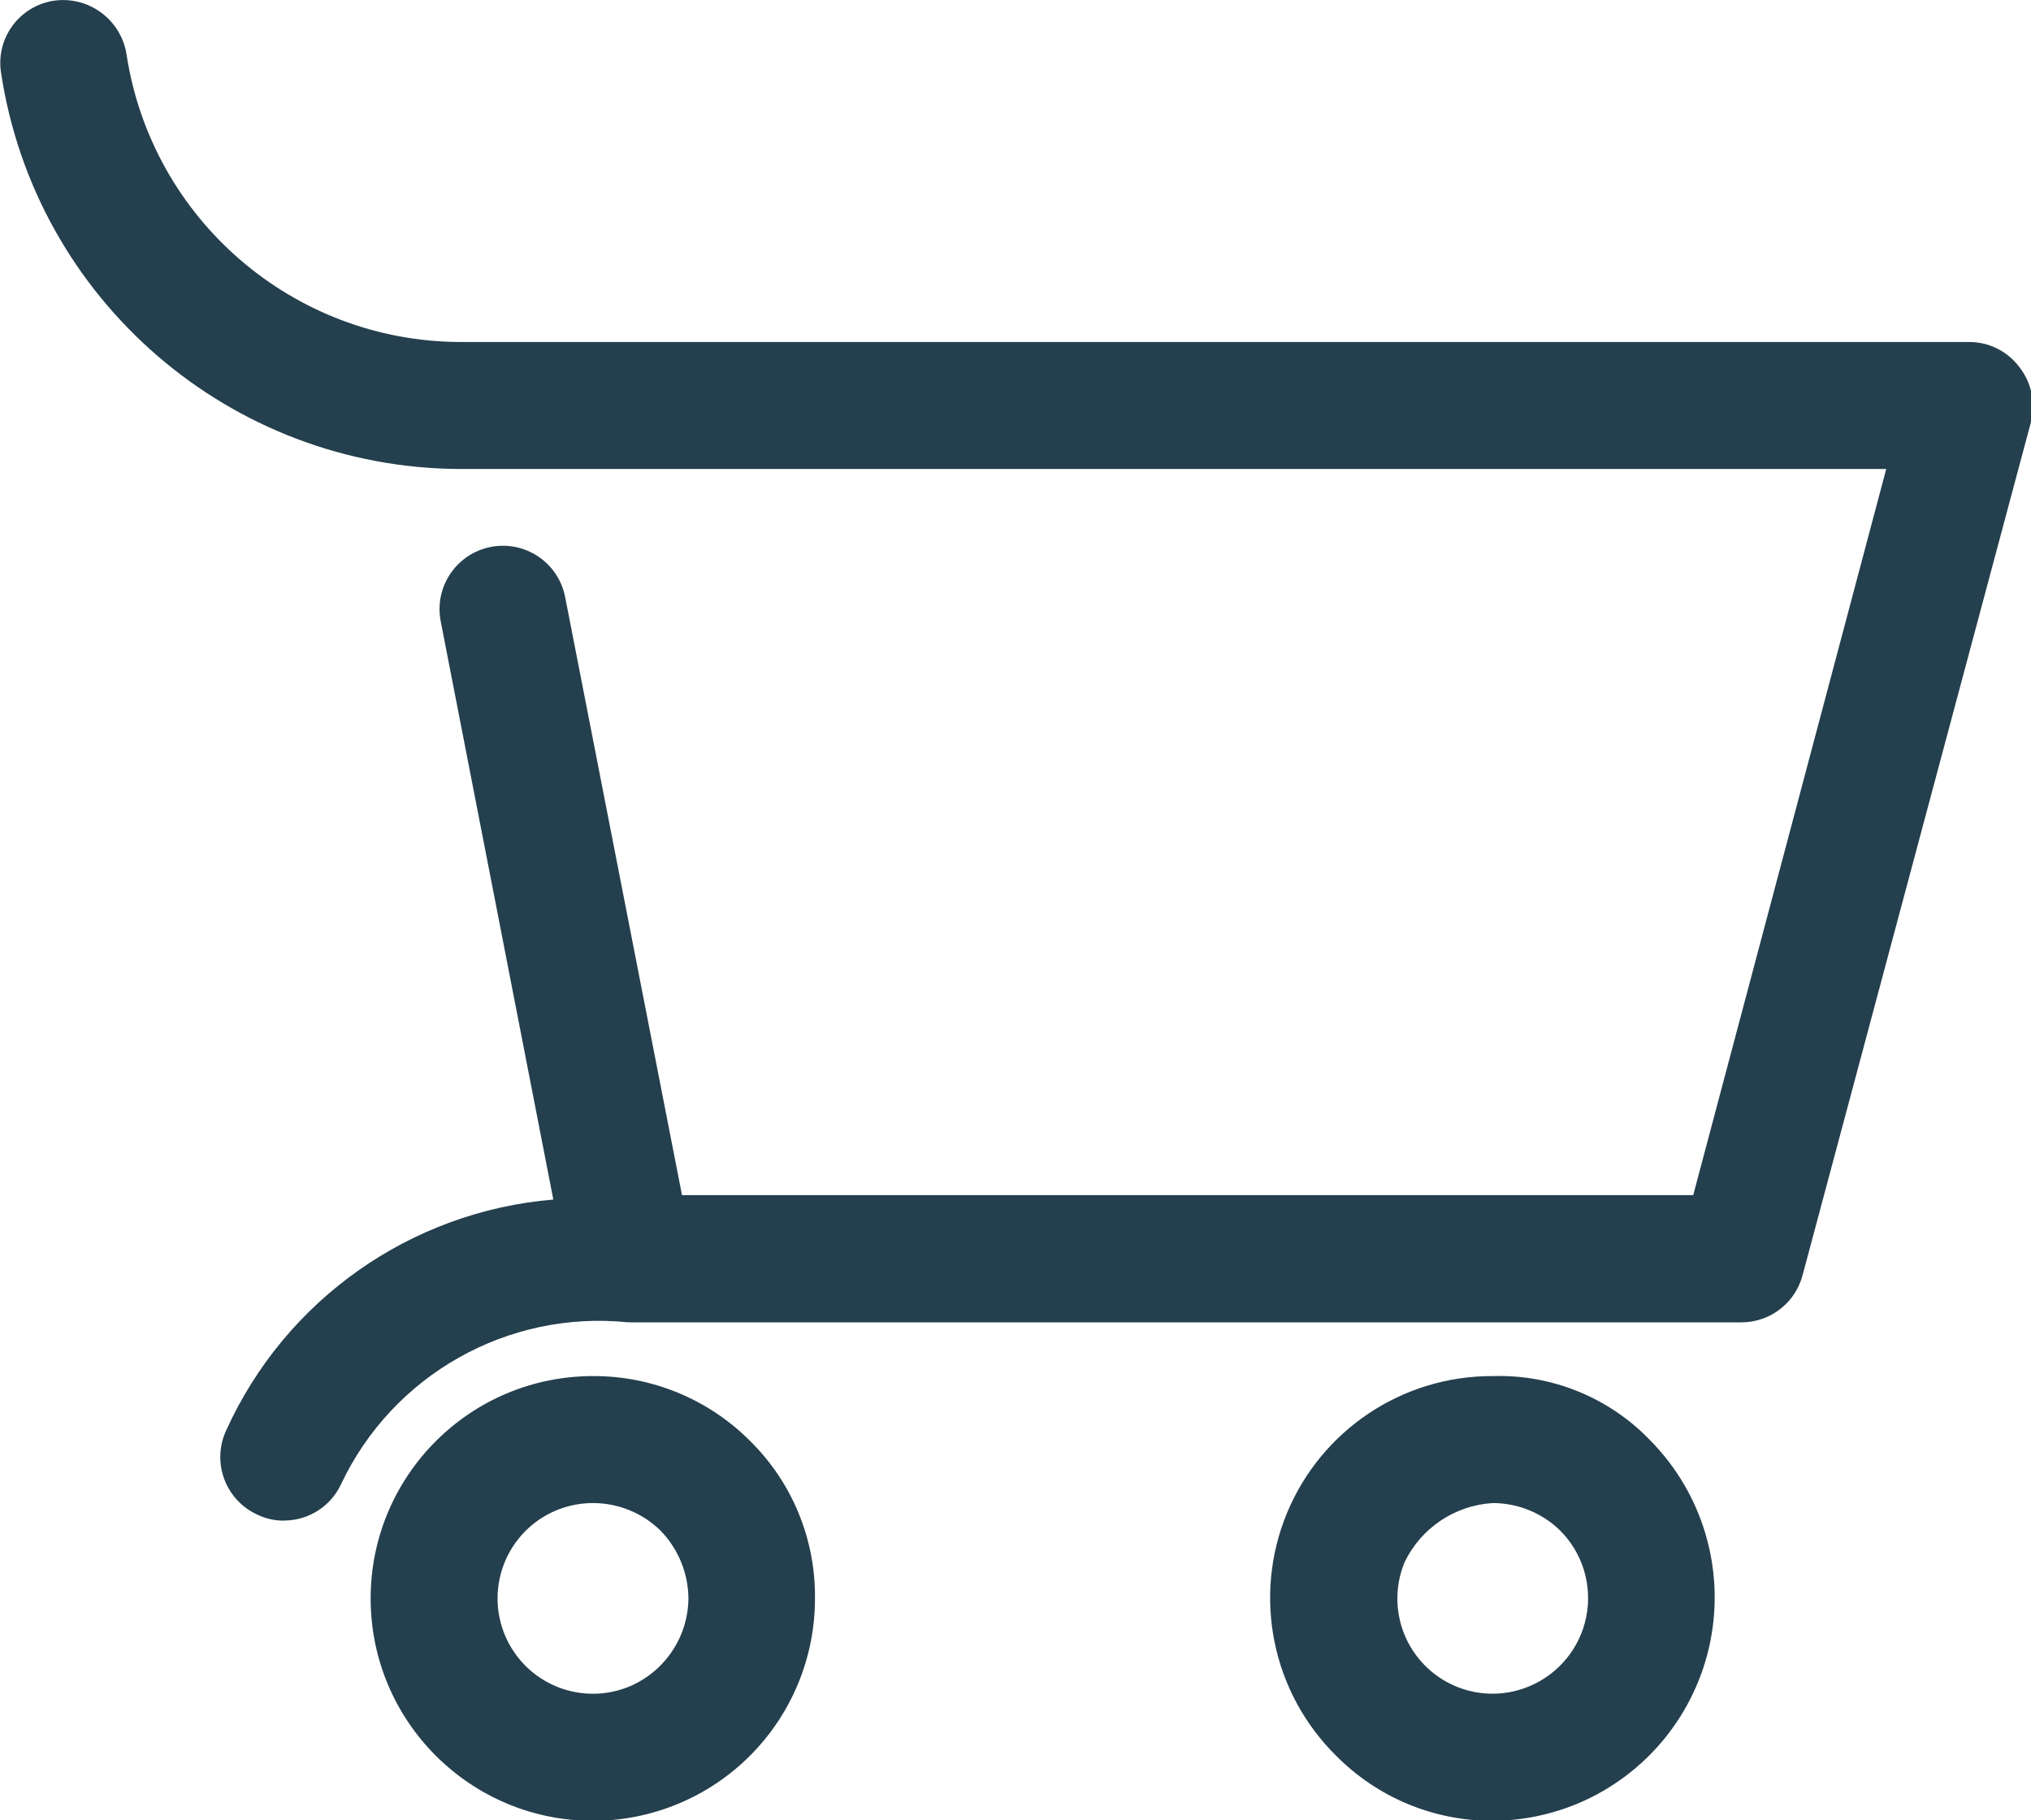
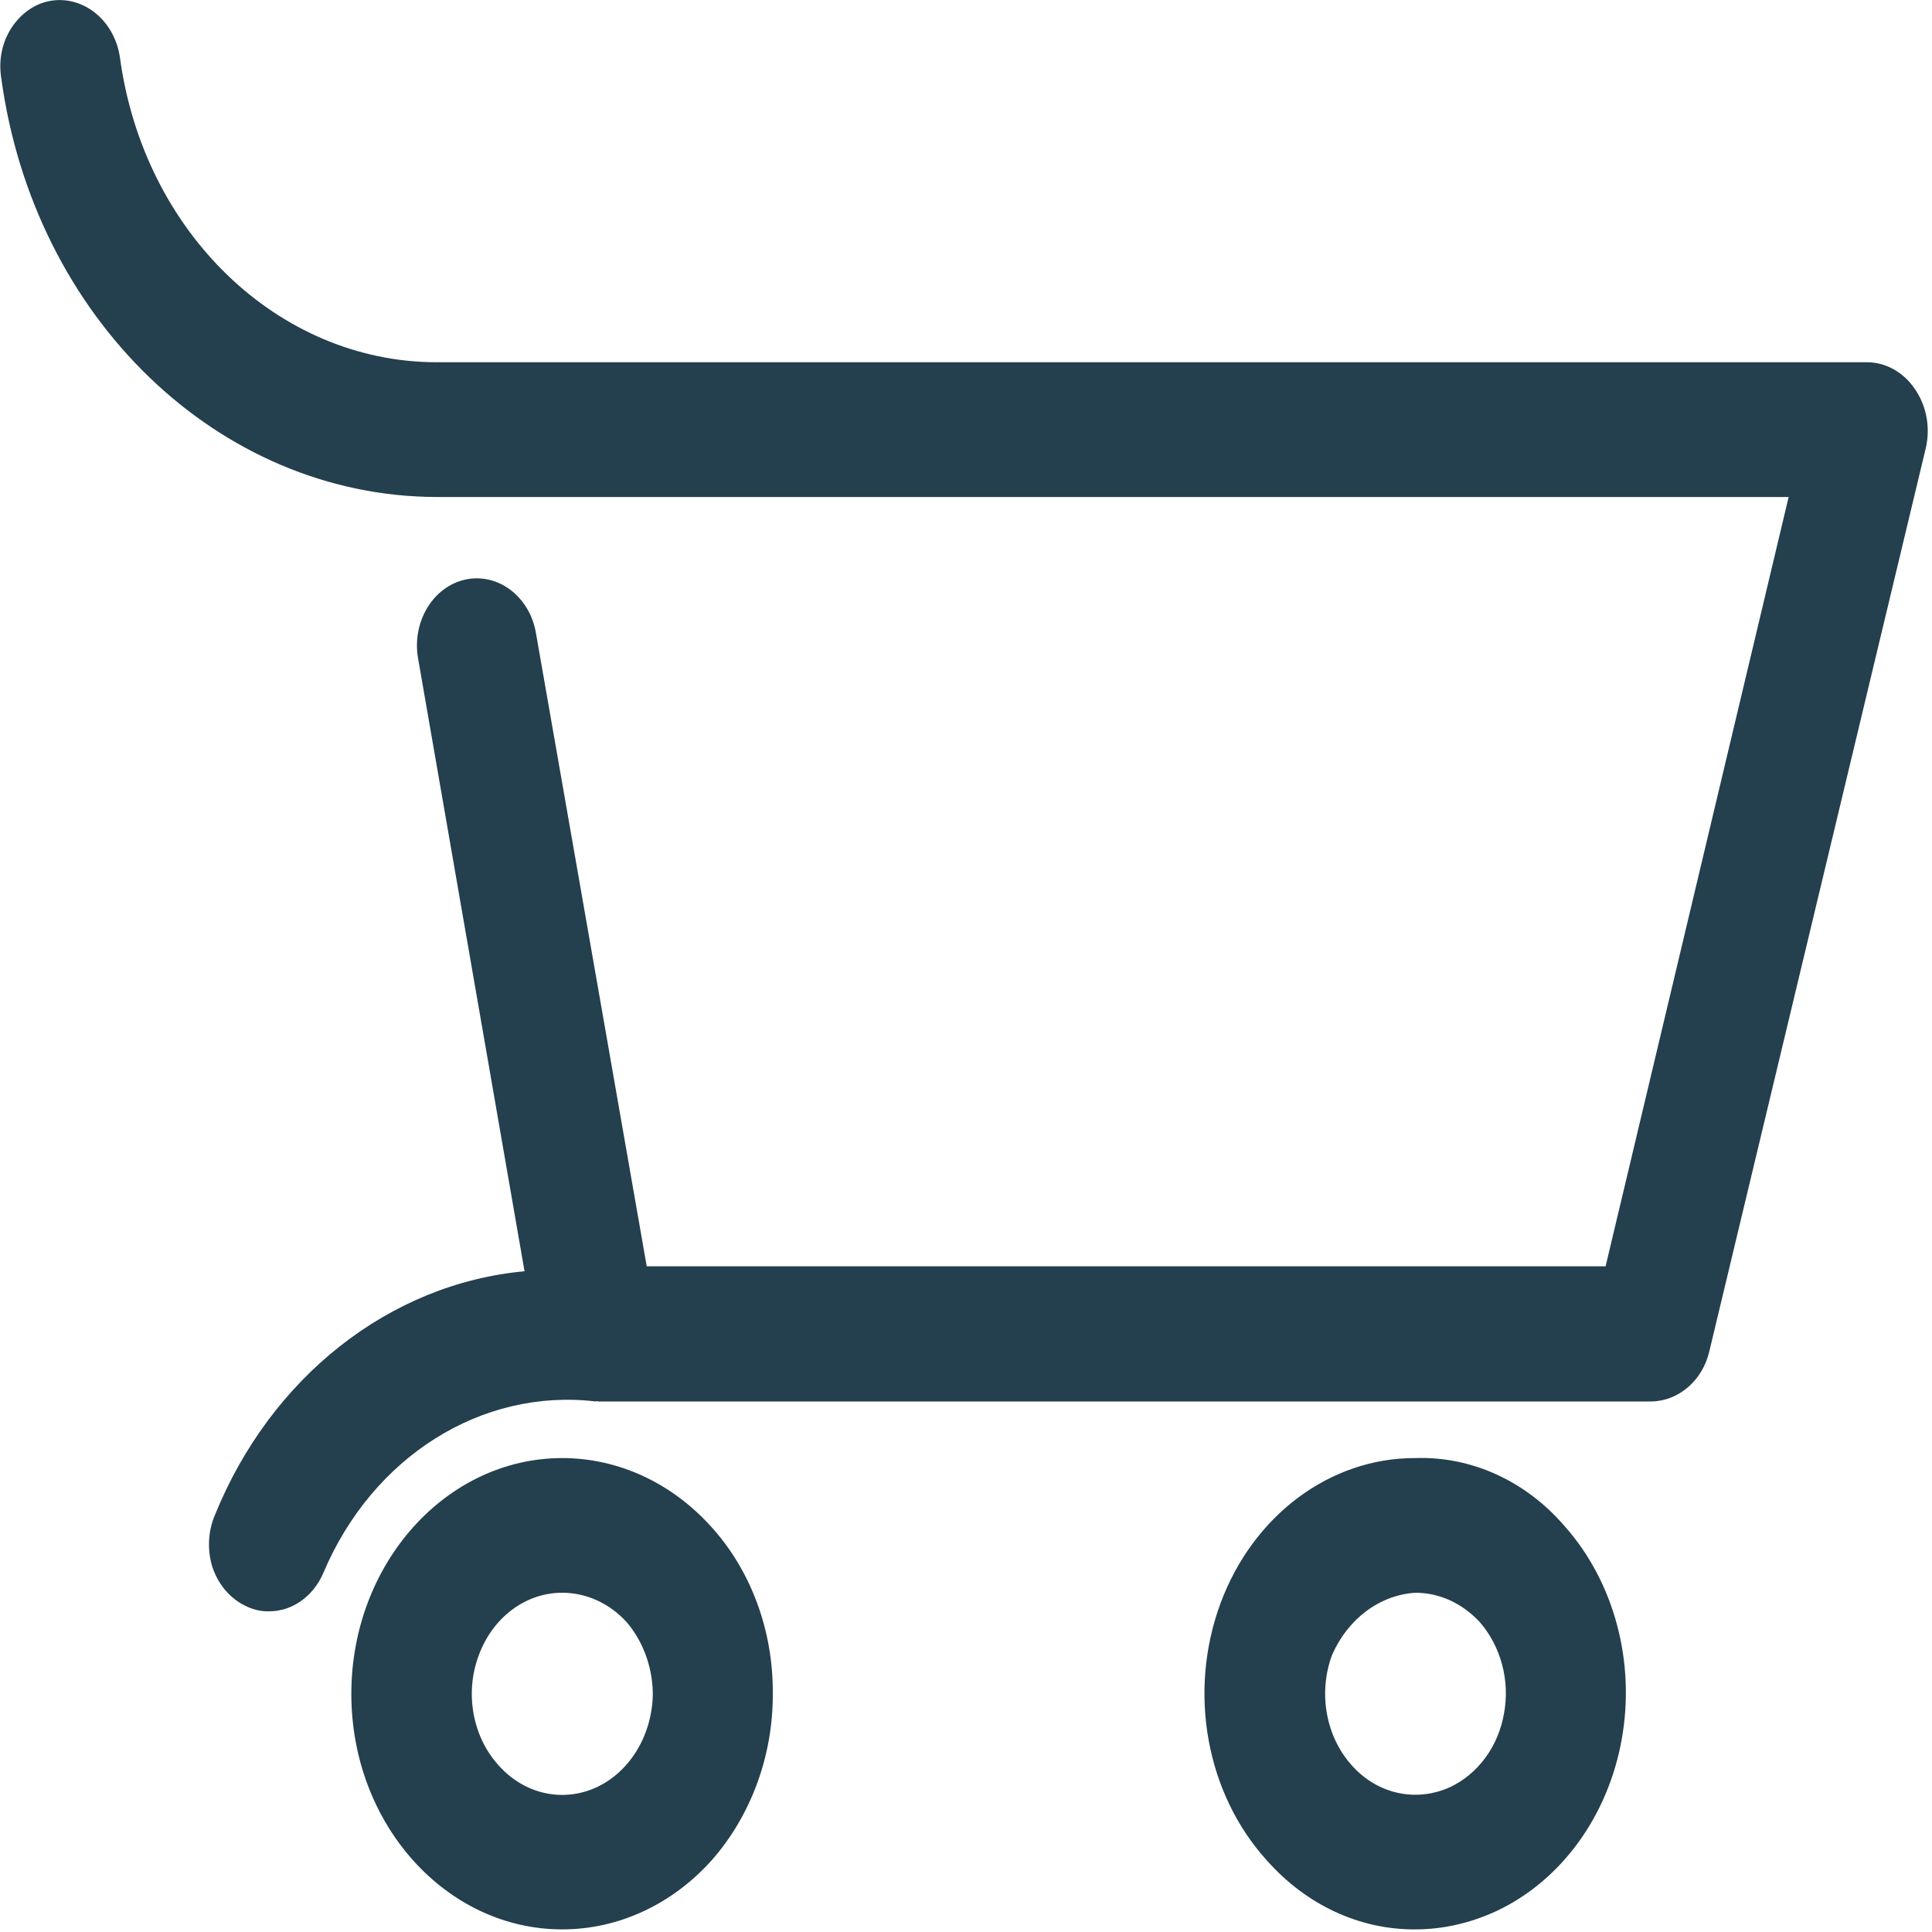
- <svg xmlns="http://www.w3.org/2000/svg" width="18.94" height="16.969" viewBox="0 0 18.94 16.969">
-   <defs>
-     <style>
-       .cls-1 {
-         fill: #243f4d;
-         fill-rule: evenodd;
-       }
-     </style>
-   </defs>
-   <path class="cls-1" d="M1721.53,85.978a2.073,2.073,0,1,1,0-4.147h0a2.056,2.056,0,0,1,1.46.6,2.03,2.03,0,0,1,.61,1.466A2.071,2.071,0,0,1,1721.53,85.978Zm0-2.963h0a0.889,0.889,0,1,0,.34,1.71,0.9,0.9,0,0,0,.55-0.824,0.92,0.92,0,0,0-.26-0.629A0.9,0.9,0,0,0,1721.53,83.015Zm8.39,2.963a2.045,2.045,0,0,1-1.46-.607,2.068,2.068,0,0,1,1.46-3.54h0a1.953,1.953,0,0,1,1.47.6,2.085,2.085,0,0,1-.67,3.383A2.093,2.093,0,0,1,1729.92,85.978Zm0-2.963h0a0.978,0.978,0,0,0-.82.548,0.887,0.887,0,0,0,1.16,1.161,0.891,0.891,0,0,0,.29-1.452A0.9,0.9,0,0,0,1729.92,83.015Zm-11.27.164a0.562,0.562,0,0,1-.25-0.056,0.59,0.59,0,0,1-.29-0.787,3.686,3.686,0,0,1,3.05-2.151l-1.05-5.391a0.591,0.591,0,1,1,1.16-.228l1.09,5.578h9.43l1.8-6.771h-13.3a4.346,4.346,0,0,1-4.28-3.693,0.587,0.587,0,0,1,.49-0.673,0.6,0.6,0,0,1,.68.5,3.159,3.159,0,0,0,3.11,2.682h14.07a0.582,0.582,0,0,1,.47.232,0.594,0.594,0,0,1,.11.513l-2.13,7.956a0.59,0.59,0,0,1-.57.44h-10.36a0.03,0.03,0,0,0-.02,0,2.66,2.66,0,0,0-2.68,1.51A0.586,0.586,0,0,1,1718.65,83.178Z" transform="translate(-1716 -69)" />
+ <svg xmlns="http://www.w3.org/2000/svg" width="20px" height="20px" viewBox="0 0 20 20" version="1.1">
+   <g id="surface1">
+     <path style=" stroke:none;fill-rule:evenodd;fill:rgb(14.118%,24.706%,30.196%);fill-opacity:1;" d="M 5.82 19.973 C 4.617 19.973 3.637 18.883 3.637 17.535 C 3.637 16.188 4.617 15.094 5.82 15.094 C 6.398 15.094 6.949 15.348 7.359 15.801 C 7.773 16.254 8.004 16.879 8 17.527 C 8.004 18.176 7.773 18.797 7.367 19.258 C 6.957 19.715 6.402 19.973 5.82 19.973 Z M 5.82 16.488 C 5.441 16.488 5.102 16.742 4.957 17.133 C 4.809 17.523 4.891 17.977 5.16 18.273 C 5.426 18.574 5.828 18.664 6.18 18.5 C 6.527 18.336 6.754 17.953 6.758 17.531 C 6.754 17.254 6.656 16.988 6.484 16.789 C 6.309 16.598 6.07 16.488 5.82 16.488 Z M 14.652 19.973 C 14.074 19.977 13.523 19.719 13.117 19.262 C 12.484 18.566 12.297 17.516 12.633 16.602 C 12.969 15.688 13.77 15.09 14.652 15.094 C 15.234 15.074 15.797 15.332 16.199 15.801 C 16.711 16.379 16.93 17.203 16.789 18 C 16.648 18.797 16.164 19.465 15.496 19.781 C 15.227 19.906 14.941 19.973 14.652 19.973 Z M 14.652 16.488 C 14.281 16.512 13.953 16.758 13.789 17.133 C 13.645 17.523 13.723 17.973 13.992 18.273 C 14.258 18.574 14.66 18.66 15.012 18.5 C 15.301 18.363 15.512 18.078 15.57 17.734 C 15.633 17.395 15.535 17.039 15.316 16.789 C 15.137 16.598 14.902 16.488 14.652 16.488 Z M 2.789 16.68 C 2.699 16.684 2.609 16.66 2.527 16.617 C 2.375 16.539 2.258 16.398 2.199 16.223 C 2.145 16.051 2.152 15.855 2.223 15.688 C 2.801 14.258 4.031 13.289 5.43 13.16 L 4.328 6.816 C 4.262 6.441 4.48 6.074 4.816 6 C 5.152 5.926 5.48 6.172 5.547 6.547 L 6.695 13.109 L 16.621 13.109 L 18.516 5.145 L 4.516 5.145 C 2.262 5.137 0.348 3.293 0.012 0.801 C -0.016 0.617 0.023 0.434 0.121 0.285 C 0.219 0.137 0.363 0.035 0.527 0.008 C 0.867 -0.047 1.188 0.215 1.242 0.598 C 1.488 2.406 2.879 3.746 4.516 3.75 L 19.328 3.75 C 19.52 3.75 19.703 3.852 19.82 4.023 C 19.941 4.195 19.984 4.418 19.938 4.629 L 17.695 13.988 C 17.625 14.293 17.375 14.504 17.094 14.508 L 6.191 14.508 C 6.184 14.504 6.176 14.504 6.168 14.508 C 4.984 14.367 3.855 15.082 3.348 16.281 C 3.246 16.523 3.027 16.68 2.789 16.68 Z M 2.789 16.68 " />
+   </g>
</svg>
